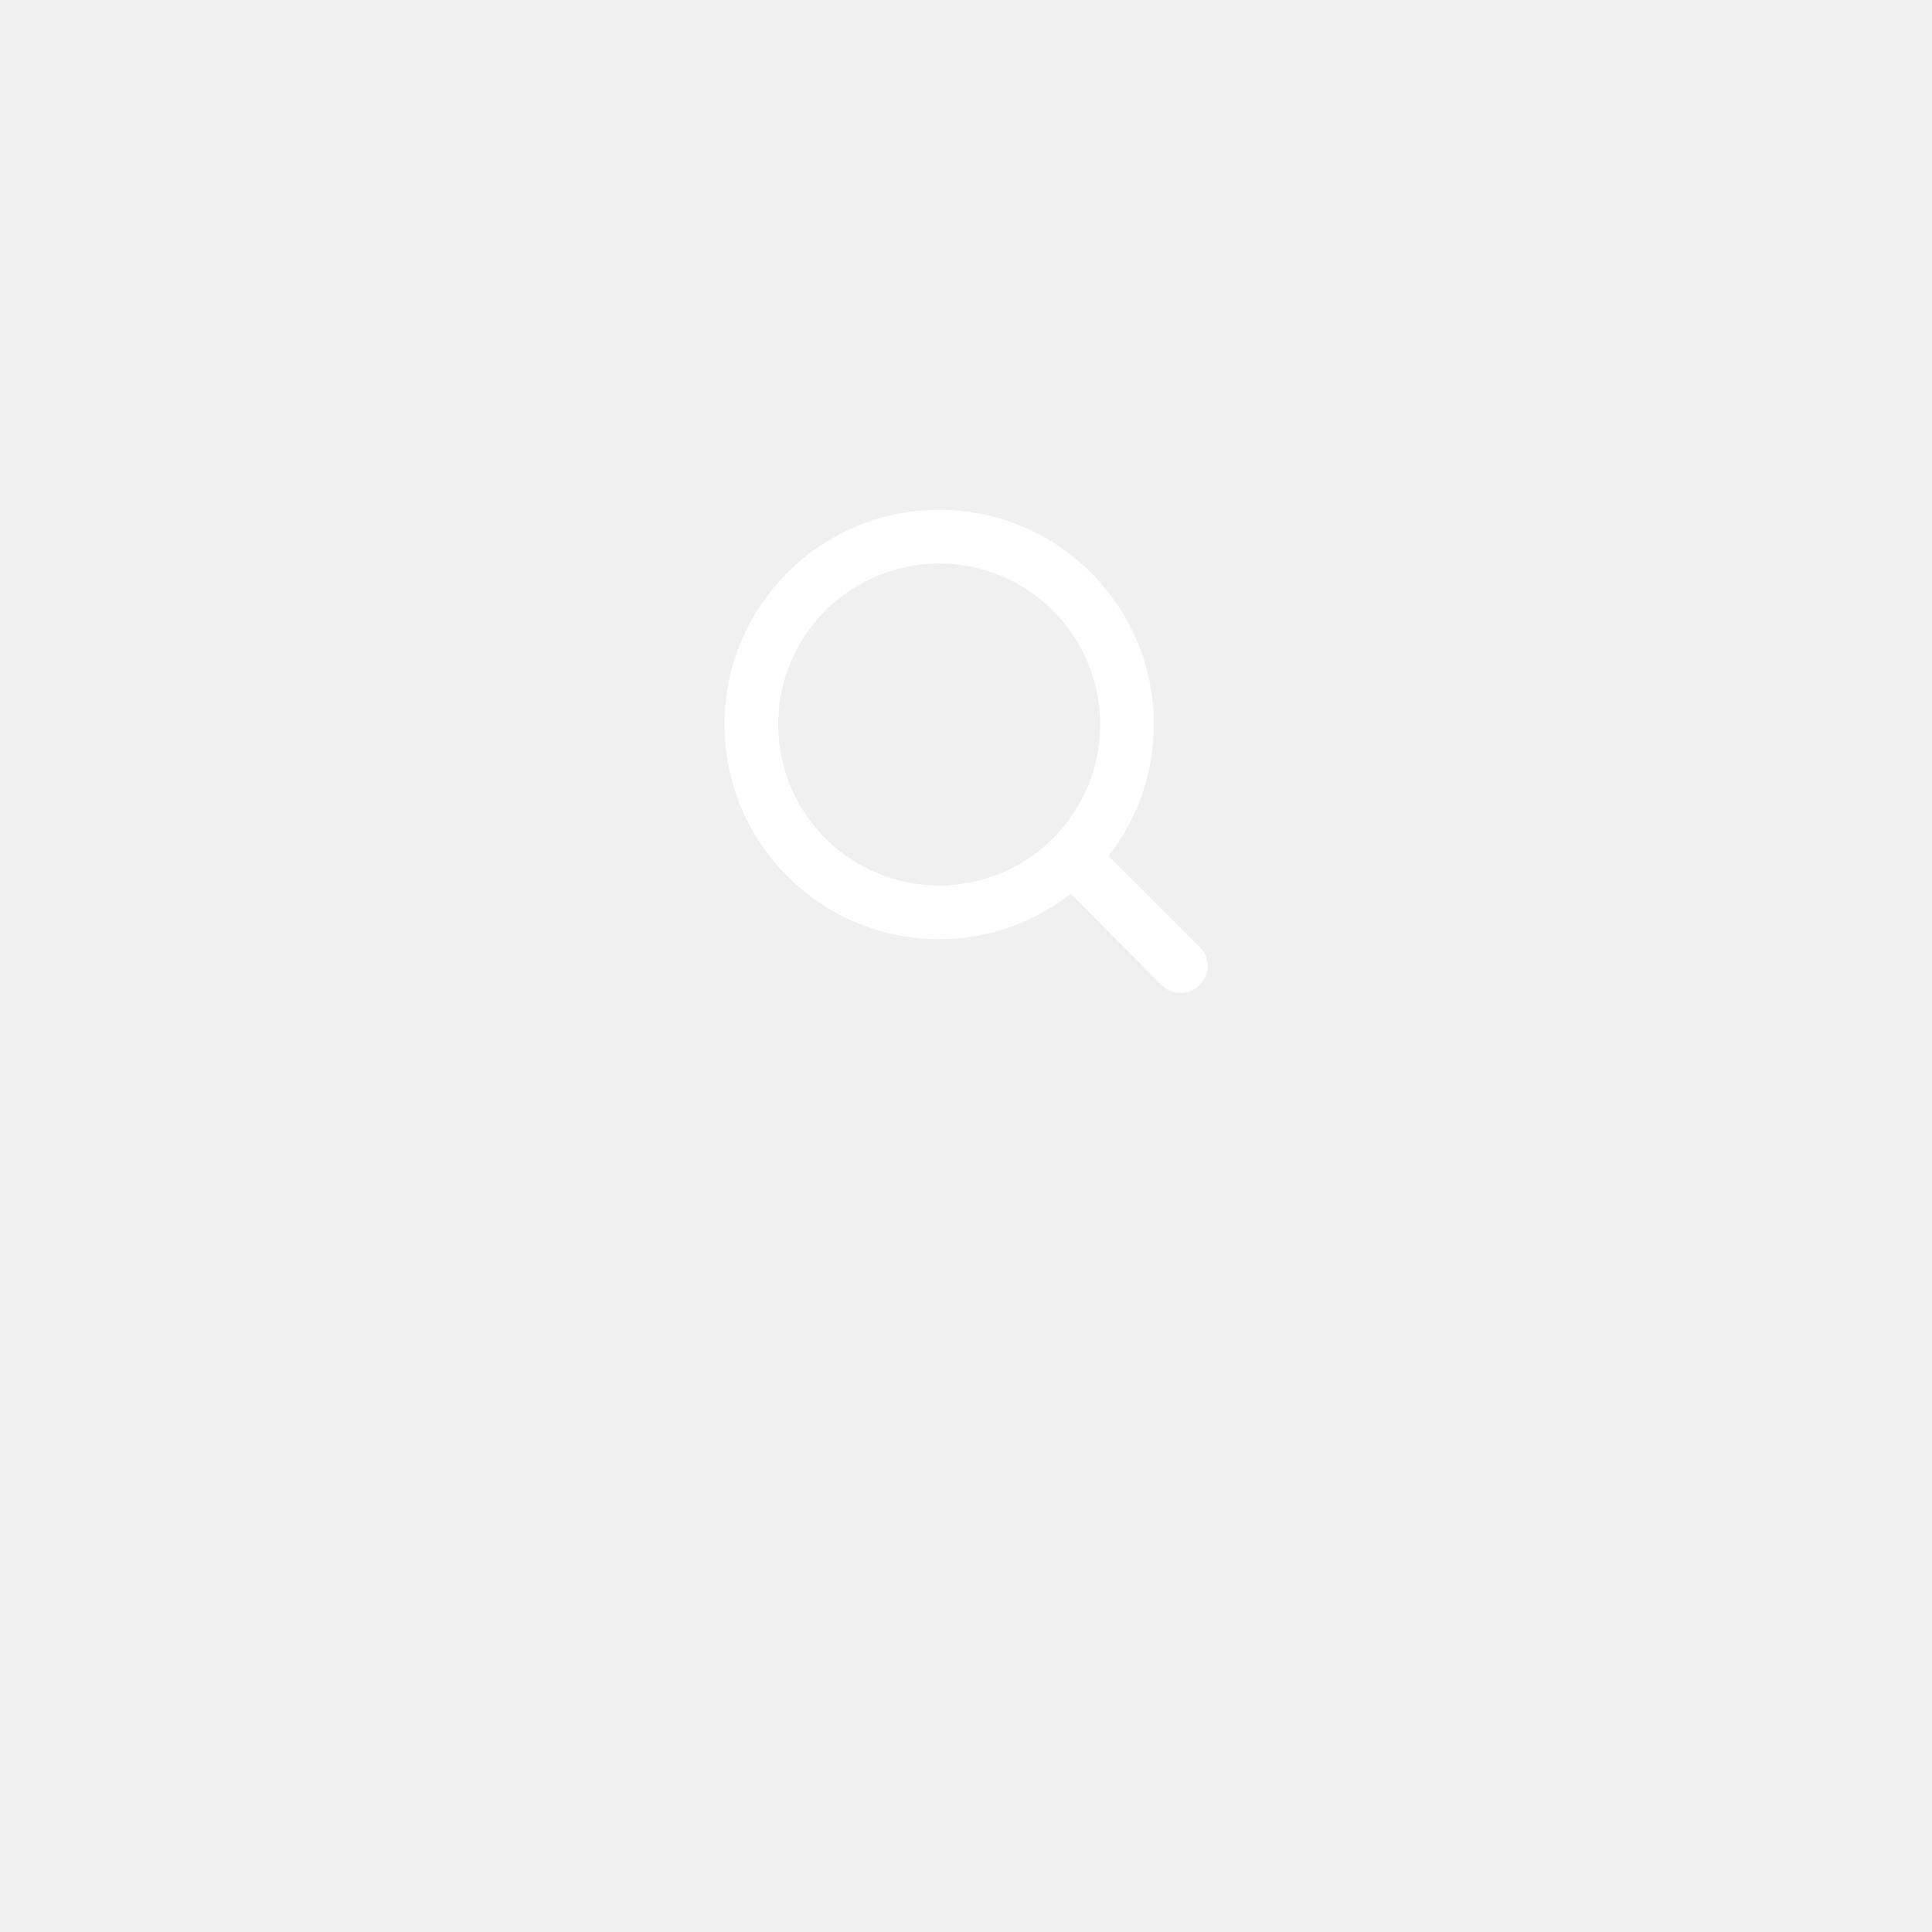
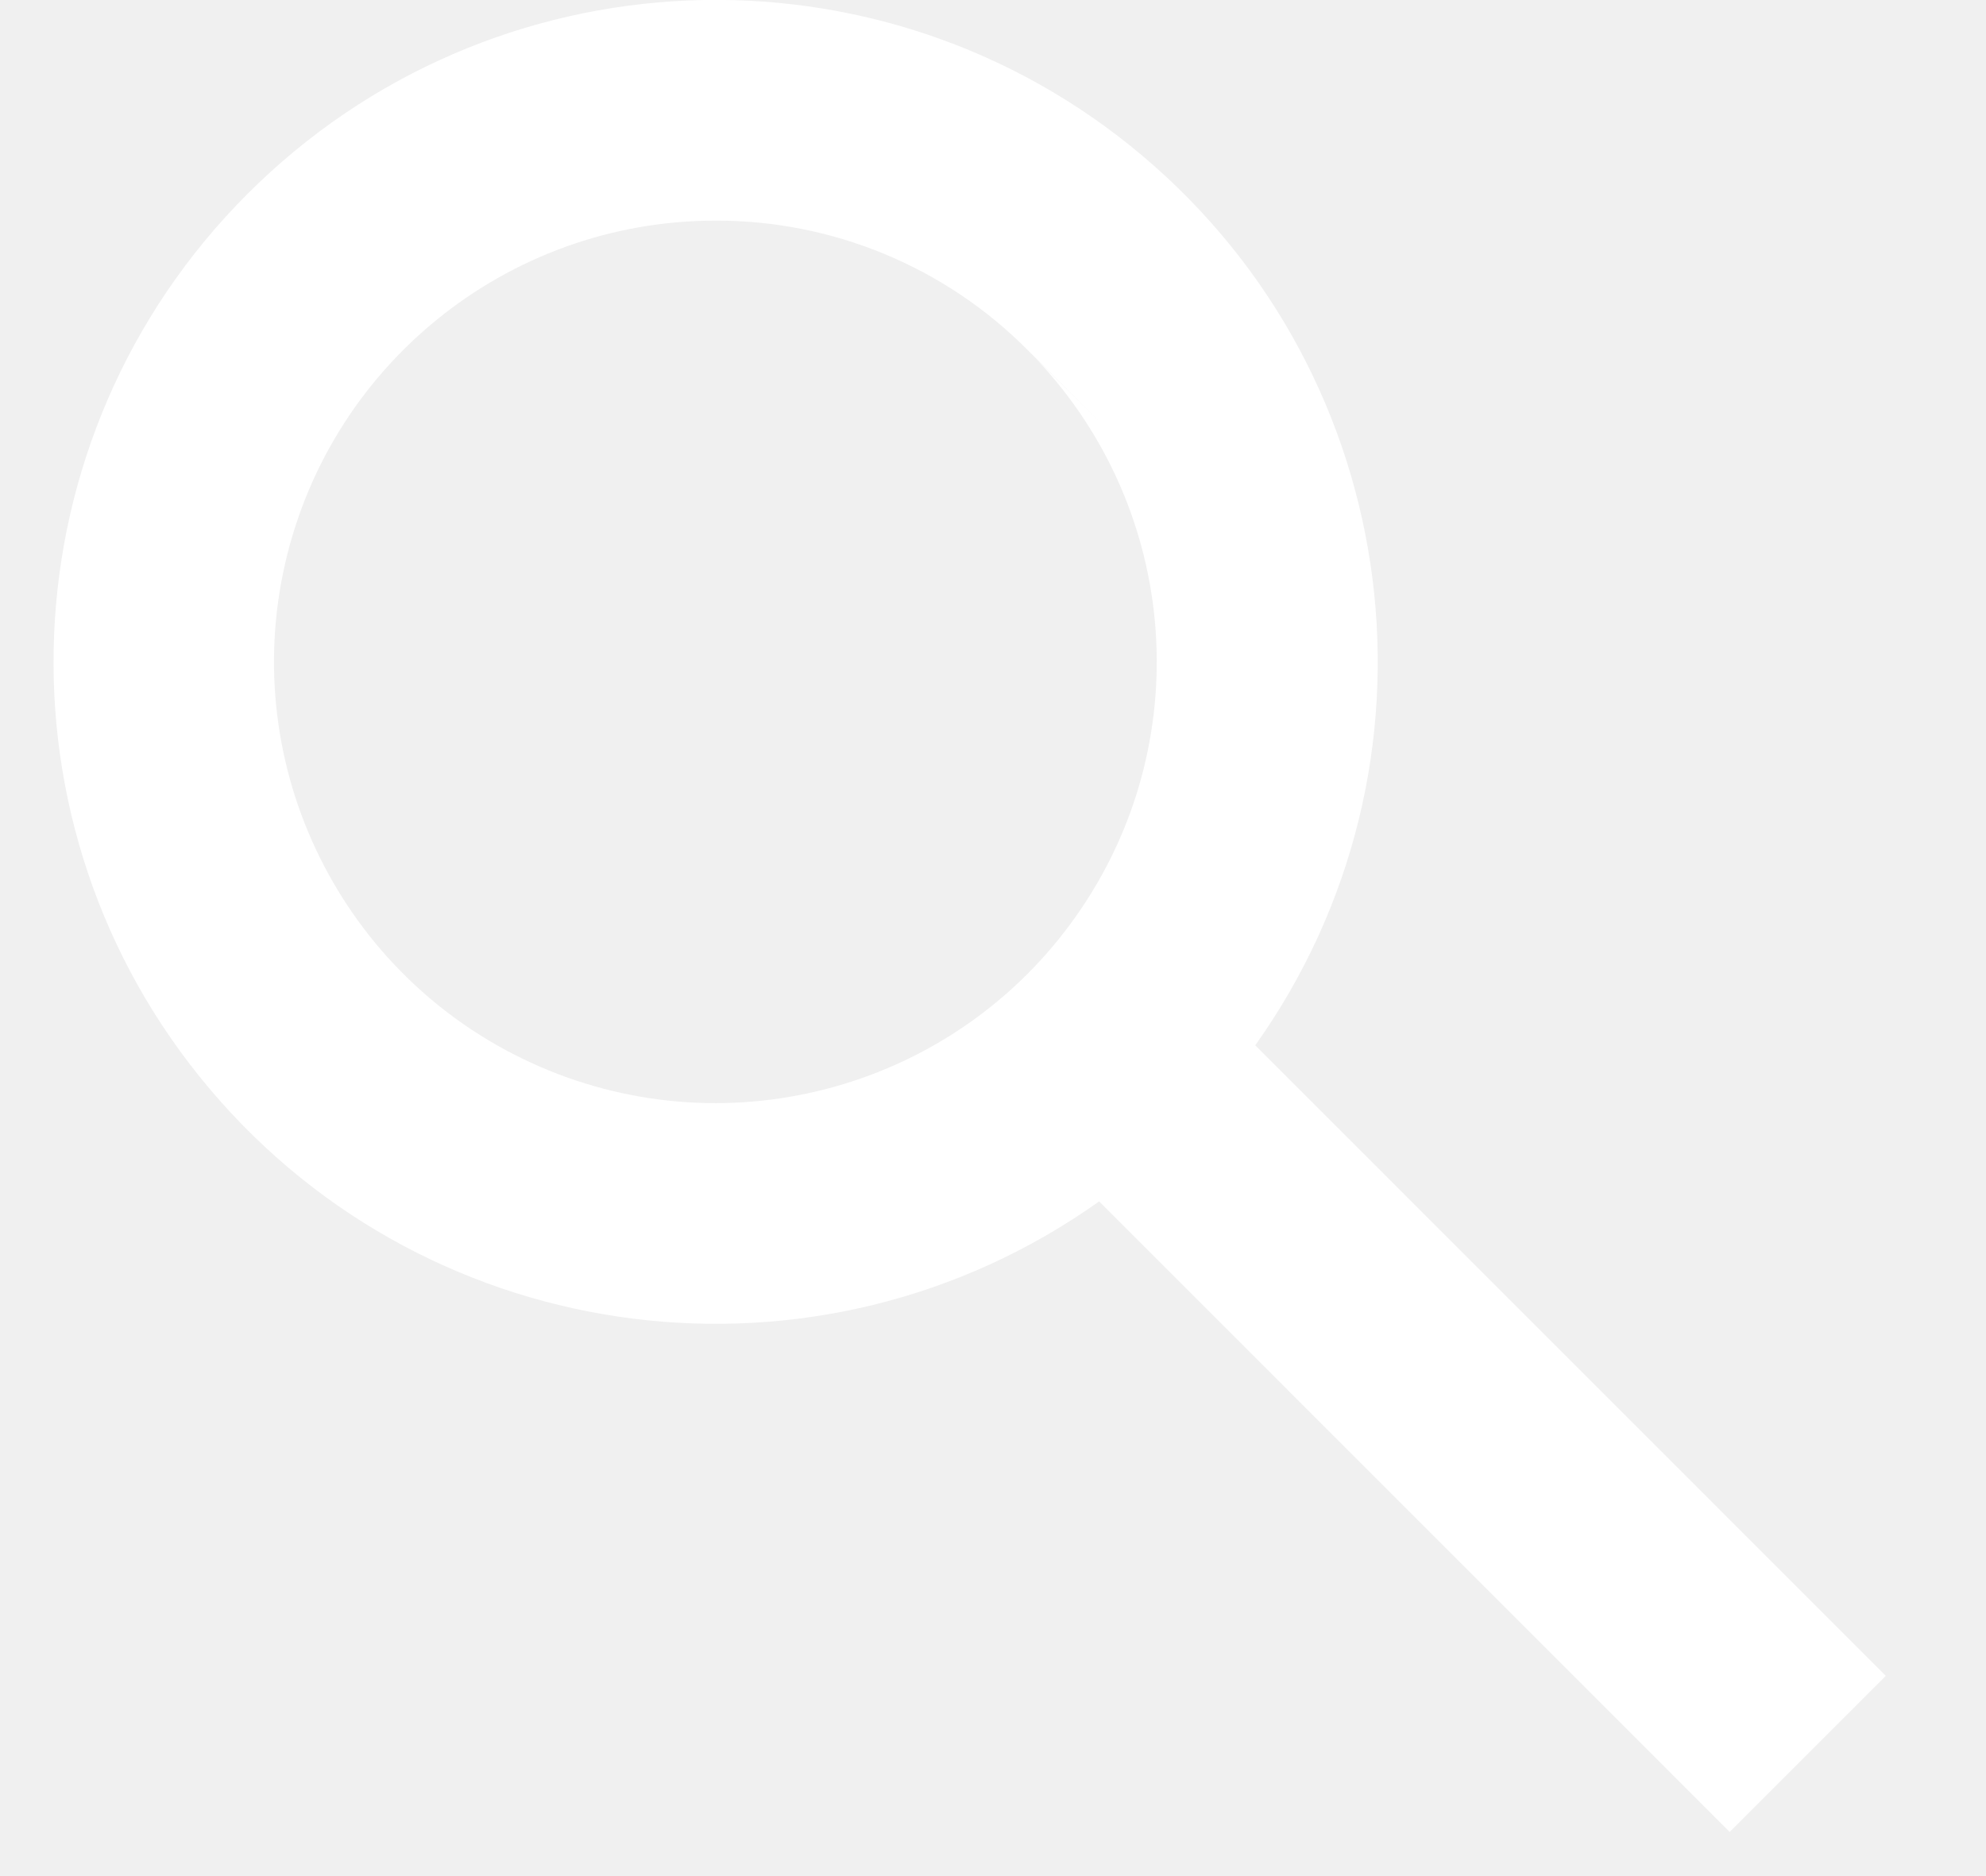
- <svg xmlns="http://www.w3.org/2000/svg" width="90" height="90" viewBox="0 0 90 90">
-   <defs>
-     <filter id="Rectángulo_306" x="0" y="0" width="90" height="90" filterUnits="userSpaceOnUse">
-       <feOffset dy="10" input="SourceAlpha" />
-       <feGaussianBlur stdDeviation="10" result="blur" />
-       <feFlood flood-opacity="0.051" />
-       <feComposite operator="in" in2="blur" />
-       <feComposite in="SourceGraphic" />
-     </filter>
-   </defs>
-   <g id="icon-search" transform="translate(30 20)">
-     <g id="search">
-       <g transform="matrix(1, 0, 0, 1, -30, -20)" filter="url(#Rectángulo_306)">
-         <rect id="Rectángulo_306-2" data-name="Rectángulo 306" width="30" height="30" transform="translate(30 20)" fill="#fff" opacity="0" />
-       </g>
-       <path id="Trazado_366" data-name="Trazado 366" d="M25.137,23.363l-4.25-4.238A9.9,9.9,0,0,0,23,13,10,10,0,1,0,13,23a9.9,9.9,0,0,0,6.125-2.113l4.238,4.25a1.255,1.255,0,1,0,1.775-1.775ZM5.5,13A7.5,7.5,0,1,1,13,20.5,7.5,7.5,0,0,1,5.5,13Z" transform="translate(0.75 0.75)" fill="#fff" />
-     </g>
-   </g>
+ <svg xmlns="http://www.w3.org/2000/svg" width="18" height="17" viewBox="0 0 18 17" fill="none">
+   <path d="M15.677 16.607L9.962 10.891C7.42 12.698 3.916 12.256 1.903 9.874C-0.111 7.492 0.037 3.964 2.243 1.758C4.448 -0.449 7.977 -0.597 10.359 1.416C12.742 3.43 13.185 6.933 11.377 9.476L17.092 15.192L15.678 16.606L15.677 16.607ZM6.485 2C4.589 2 2.953 3.331 2.567 5.187C2.182 7.044 3.154 8.916 4.894 9.67C6.634 10.424 8.664 9.853 9.755 8.302C10.847 6.751 10.699 4.647 9.402 3.264L10.007 3.864L9.325 3.184L9.313 3.172C8.565 2.419 7.546 1.997 6.485 2Z" fill="#ffffff" />
</svg>
